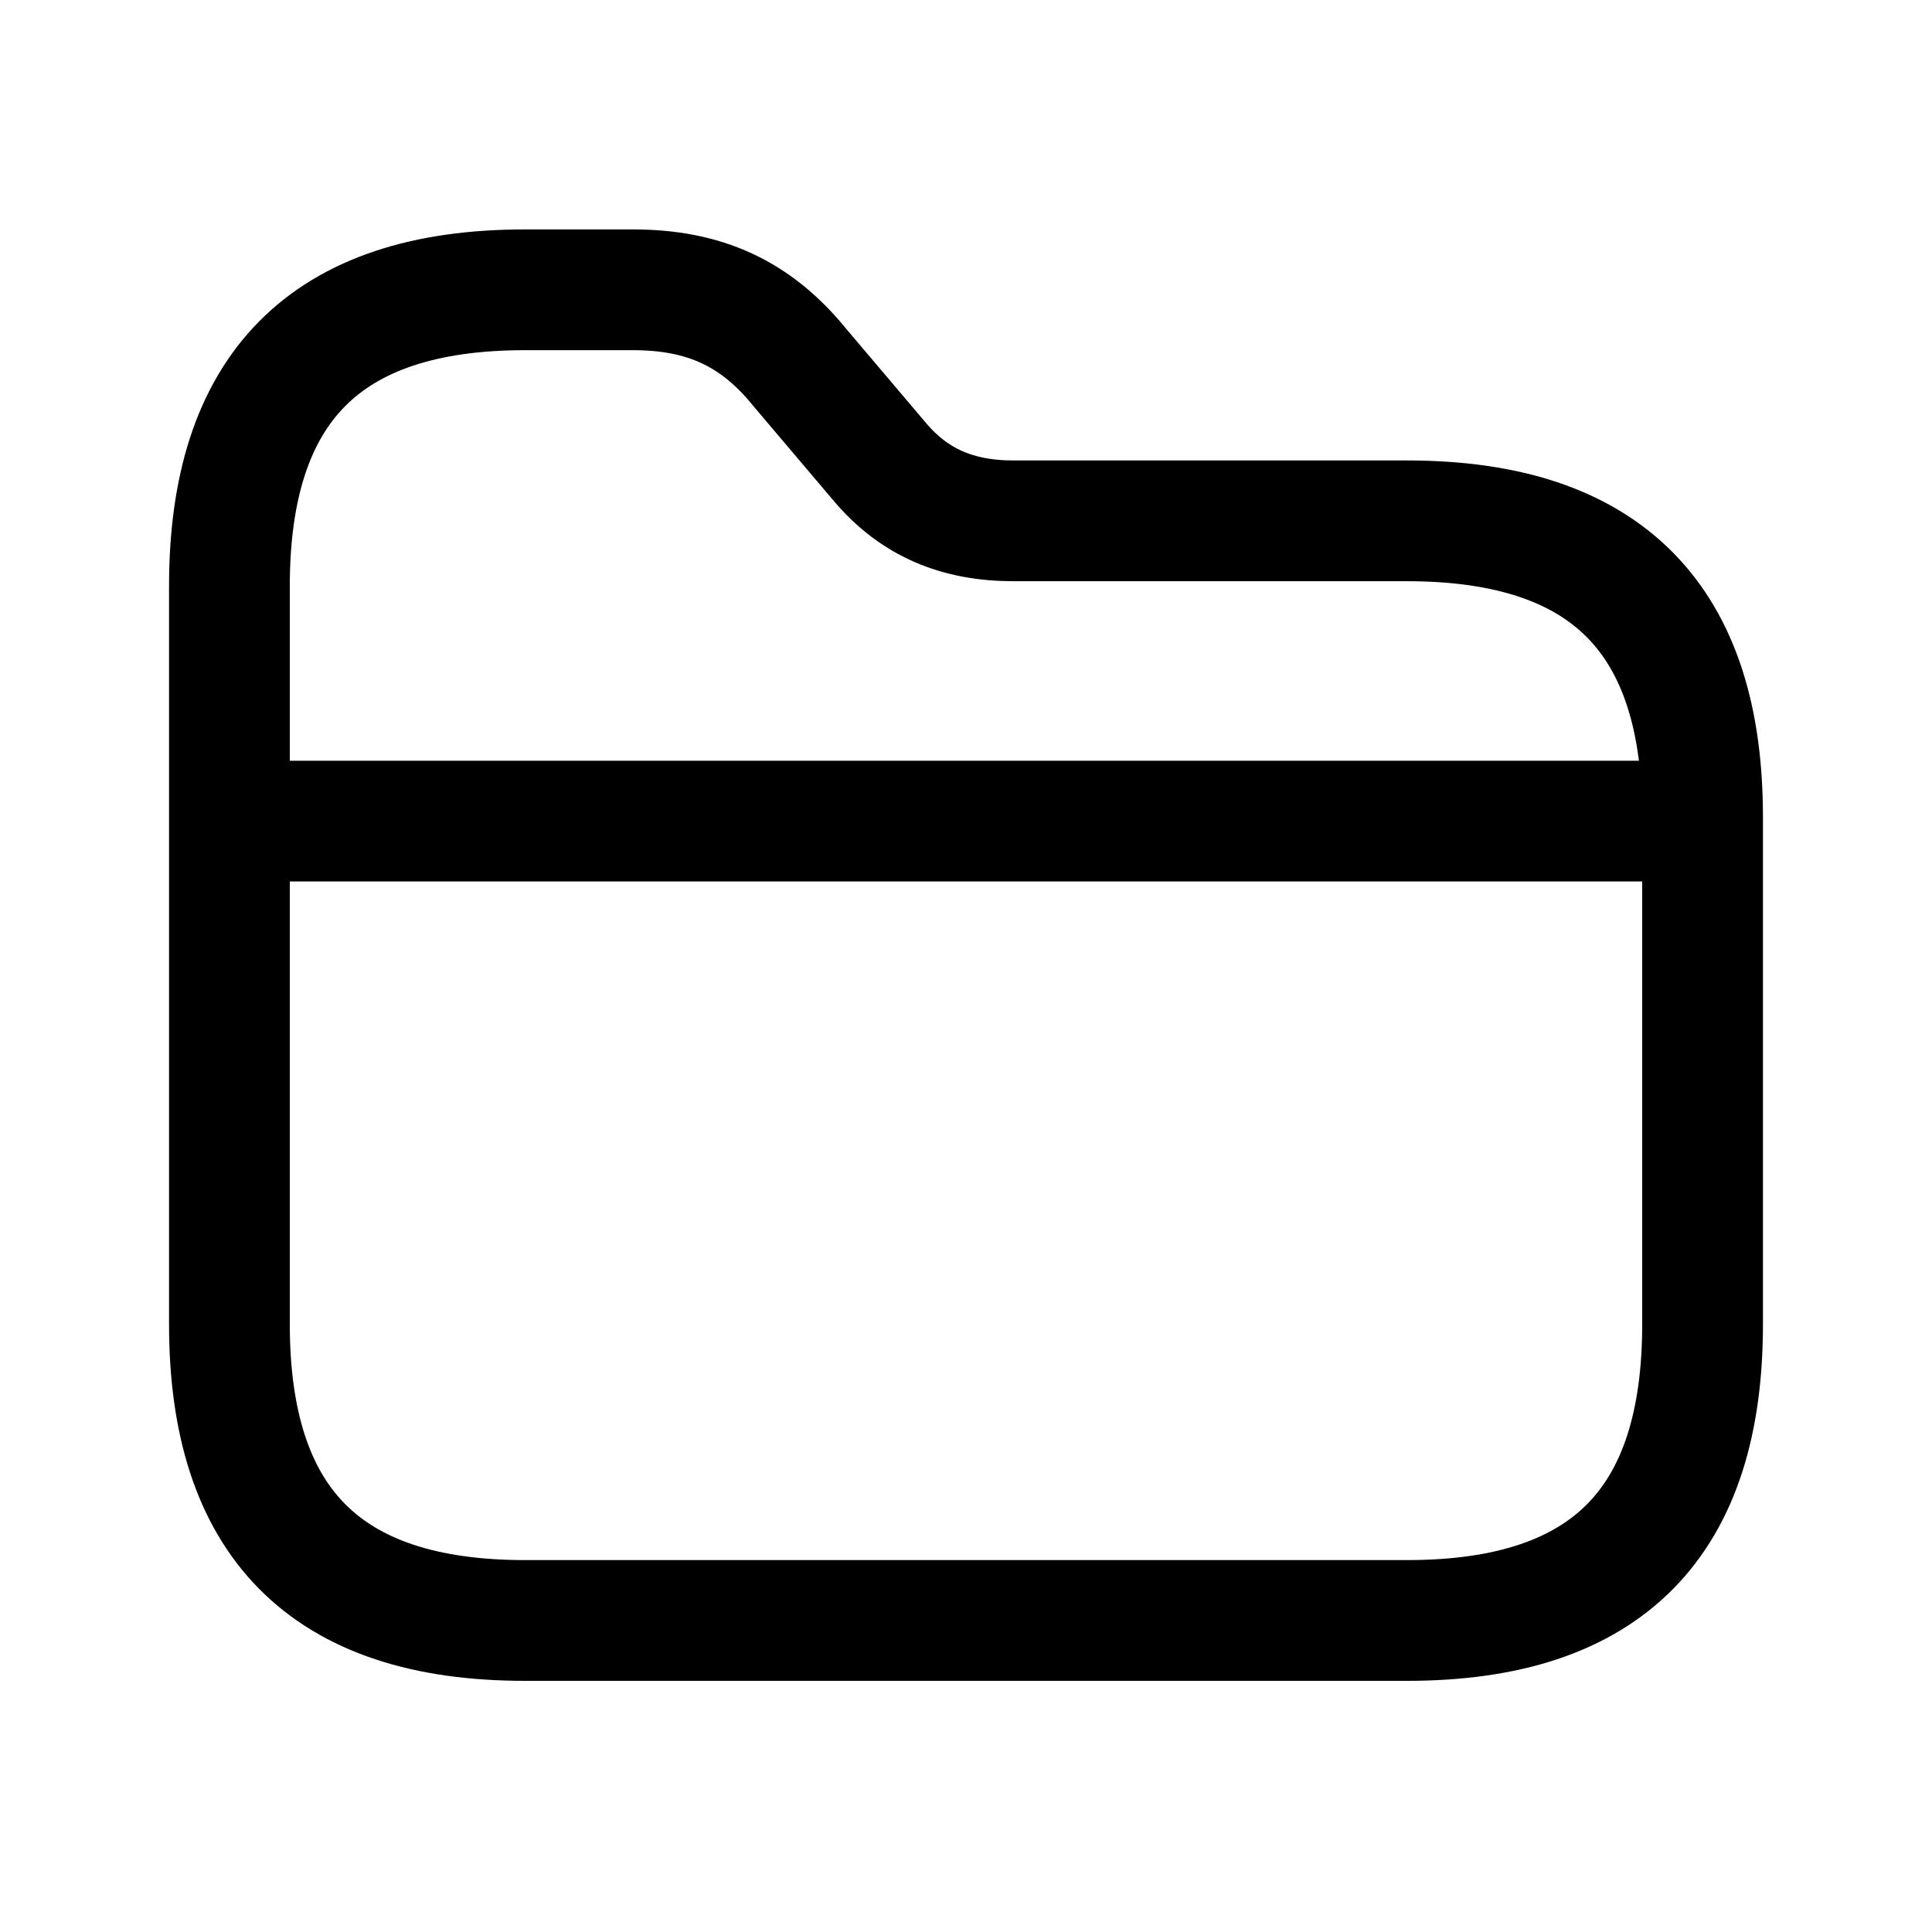
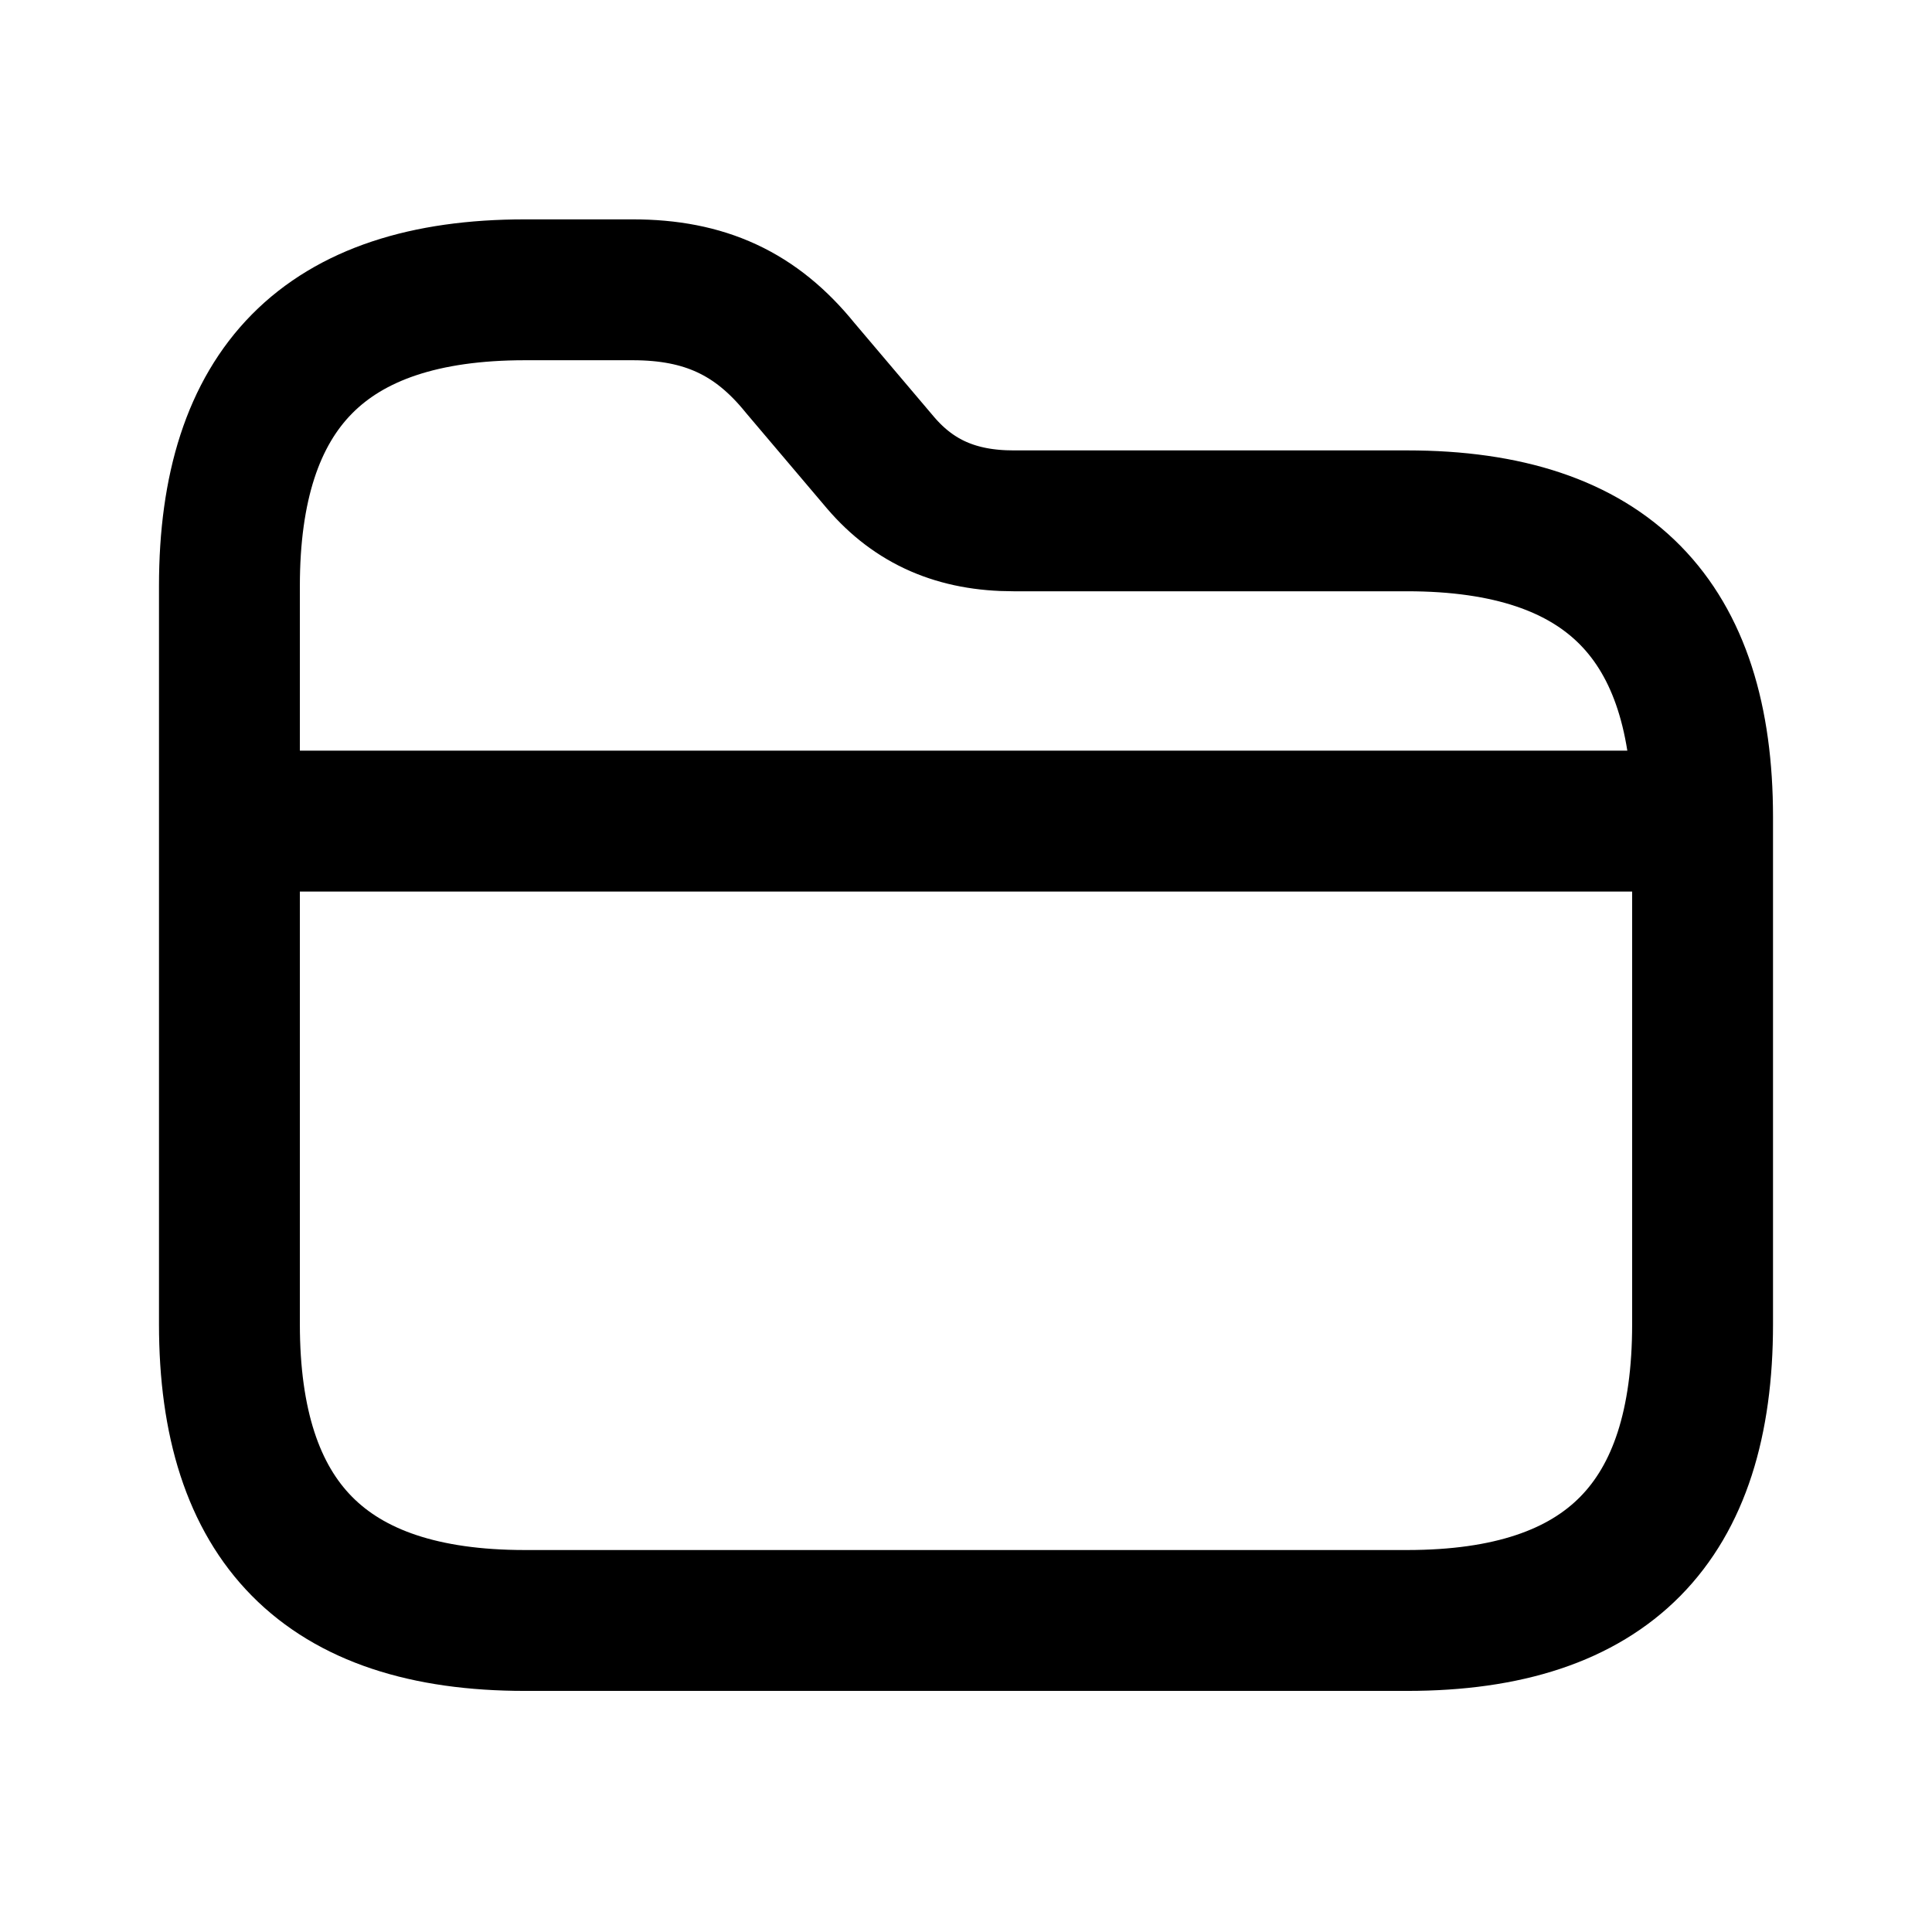
- <svg xmlns="http://www.w3.org/2000/svg" width="24" height="24" viewBox="0 0 24 24" fill="none" stroke="currentColor" stroke-width="1.5" stroke-linecap="round" stroke-linejoin="round">
+ <svg xmlns="http://www.w3.org/2000/svg" width="24" height="24" viewBox="0 0 24 24" fill="none" stroke="currentColor" stroke-width="1.75" stroke-linecap="round" stroke-linejoin="round">
  <path d="M2.85 7.28c0-2.45 1.18-3.68 3.67-3.68h1.34c.89 0 1.53.29 2.08.97l1 1.18c.42.49.95.72 1.65.72h4.89c2.5 0 3.67 1.24 3.67 3.68v6.3c0 2.45-1.17 3.68-3.67 3.68H6.52c-2.49 0-3.67-1.23-3.67-3.68Z" />
  <path d="M3 10.2h18" />
</svg>
